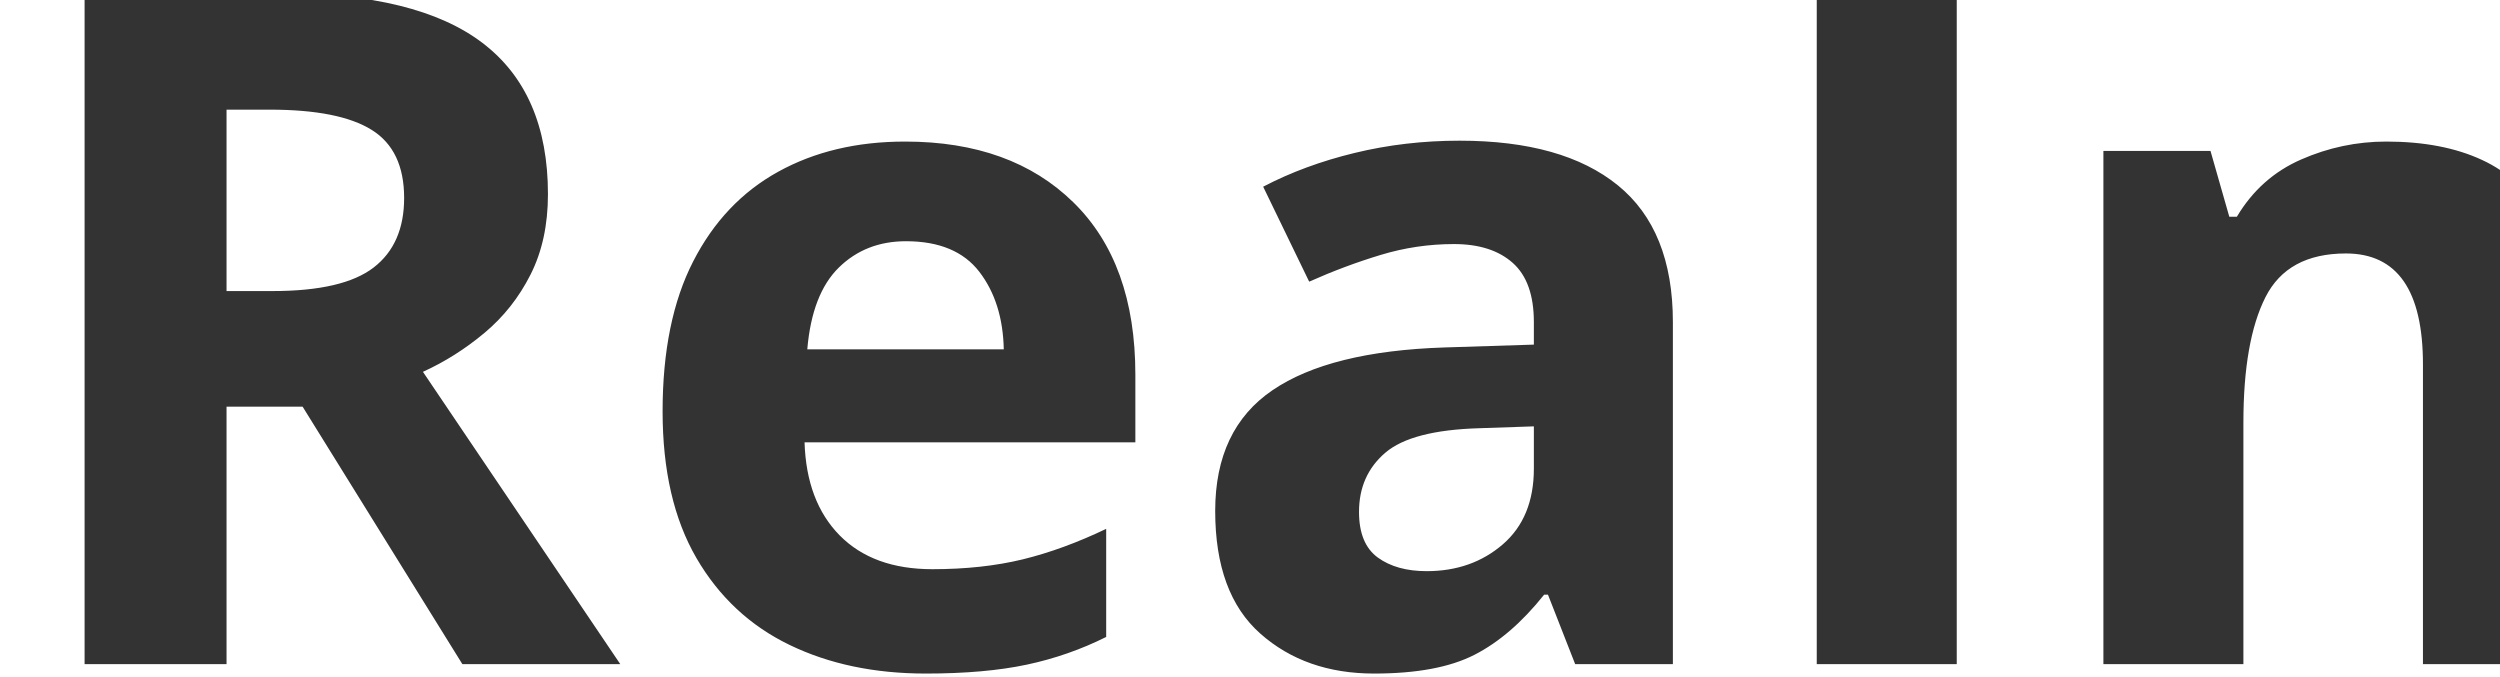
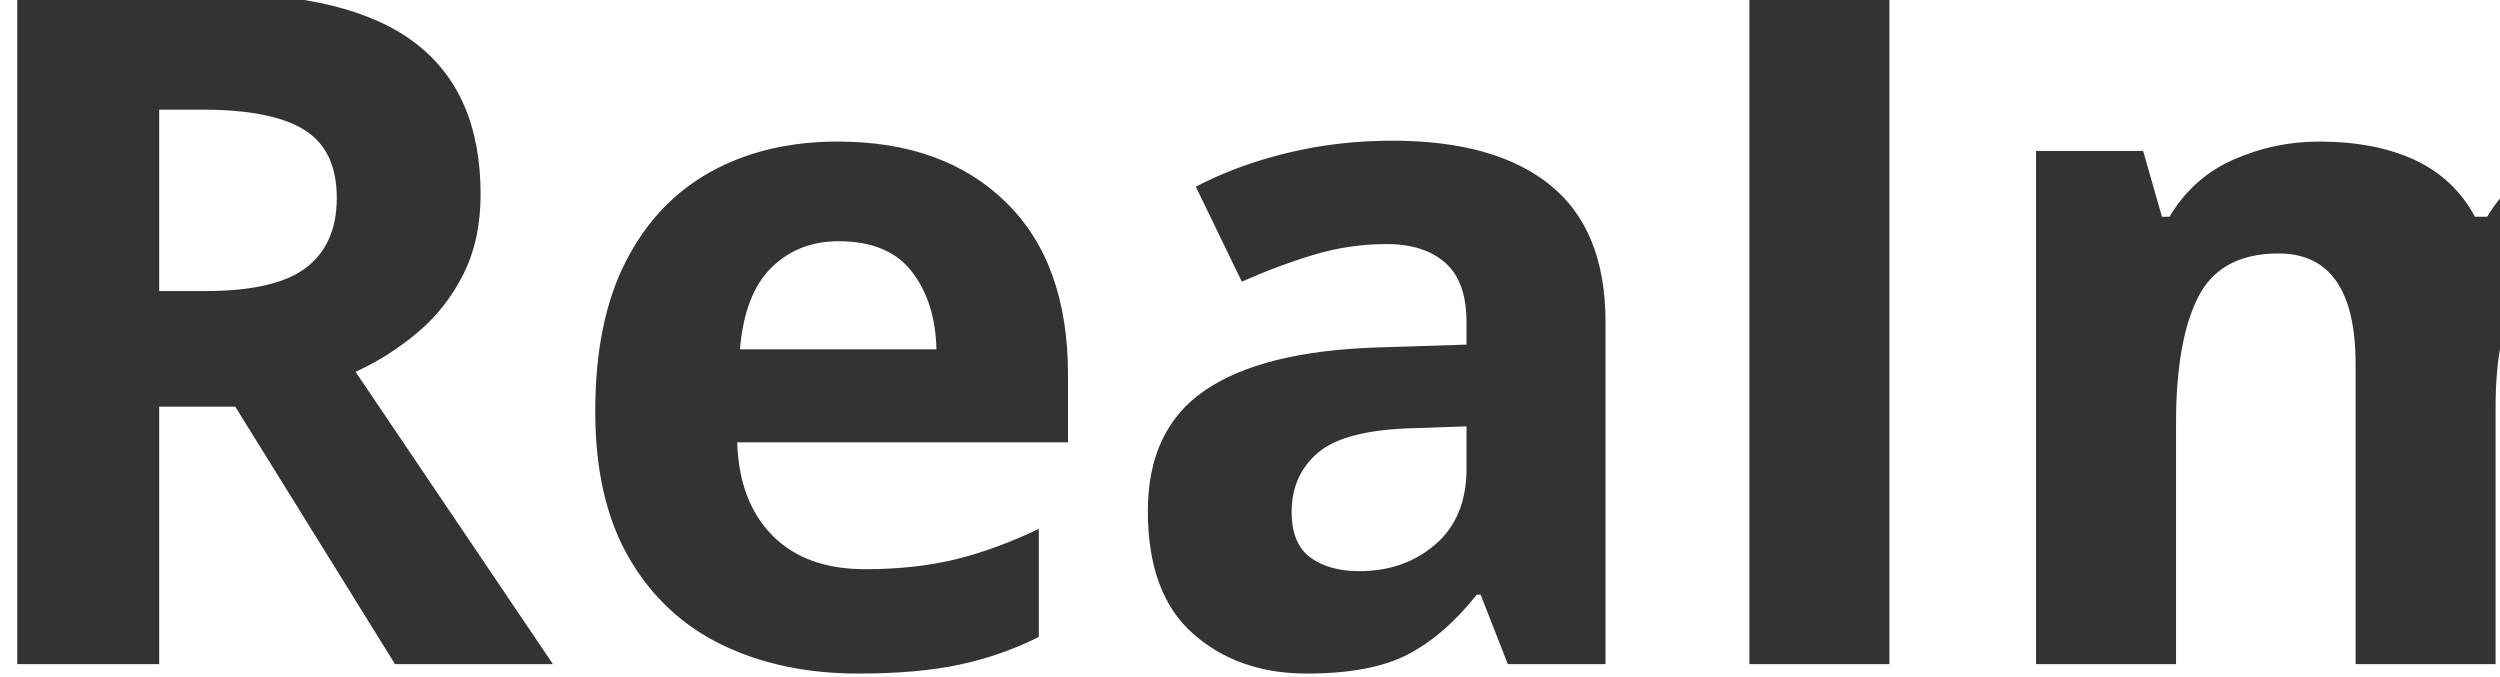
<svg xmlns="http://www.w3.org/2000/svg" width="399px" height="108px" viewBox="0 0 399 108" version="1.1">
  <defs />
  <g id="Page-1" stroke="none" stroke-width="1" fill="none" fill-rule="evenodd">
    <text id="Realm" font-family="Source Sans Pro" font-size="150" font-weight="bold" fill="#333333">
-       <tspan x="0" y="106">Realm</tspan>
+       <tspan x="-10.75" y="106">Realm</tspan>
    </text>
  </g>
</svg>
